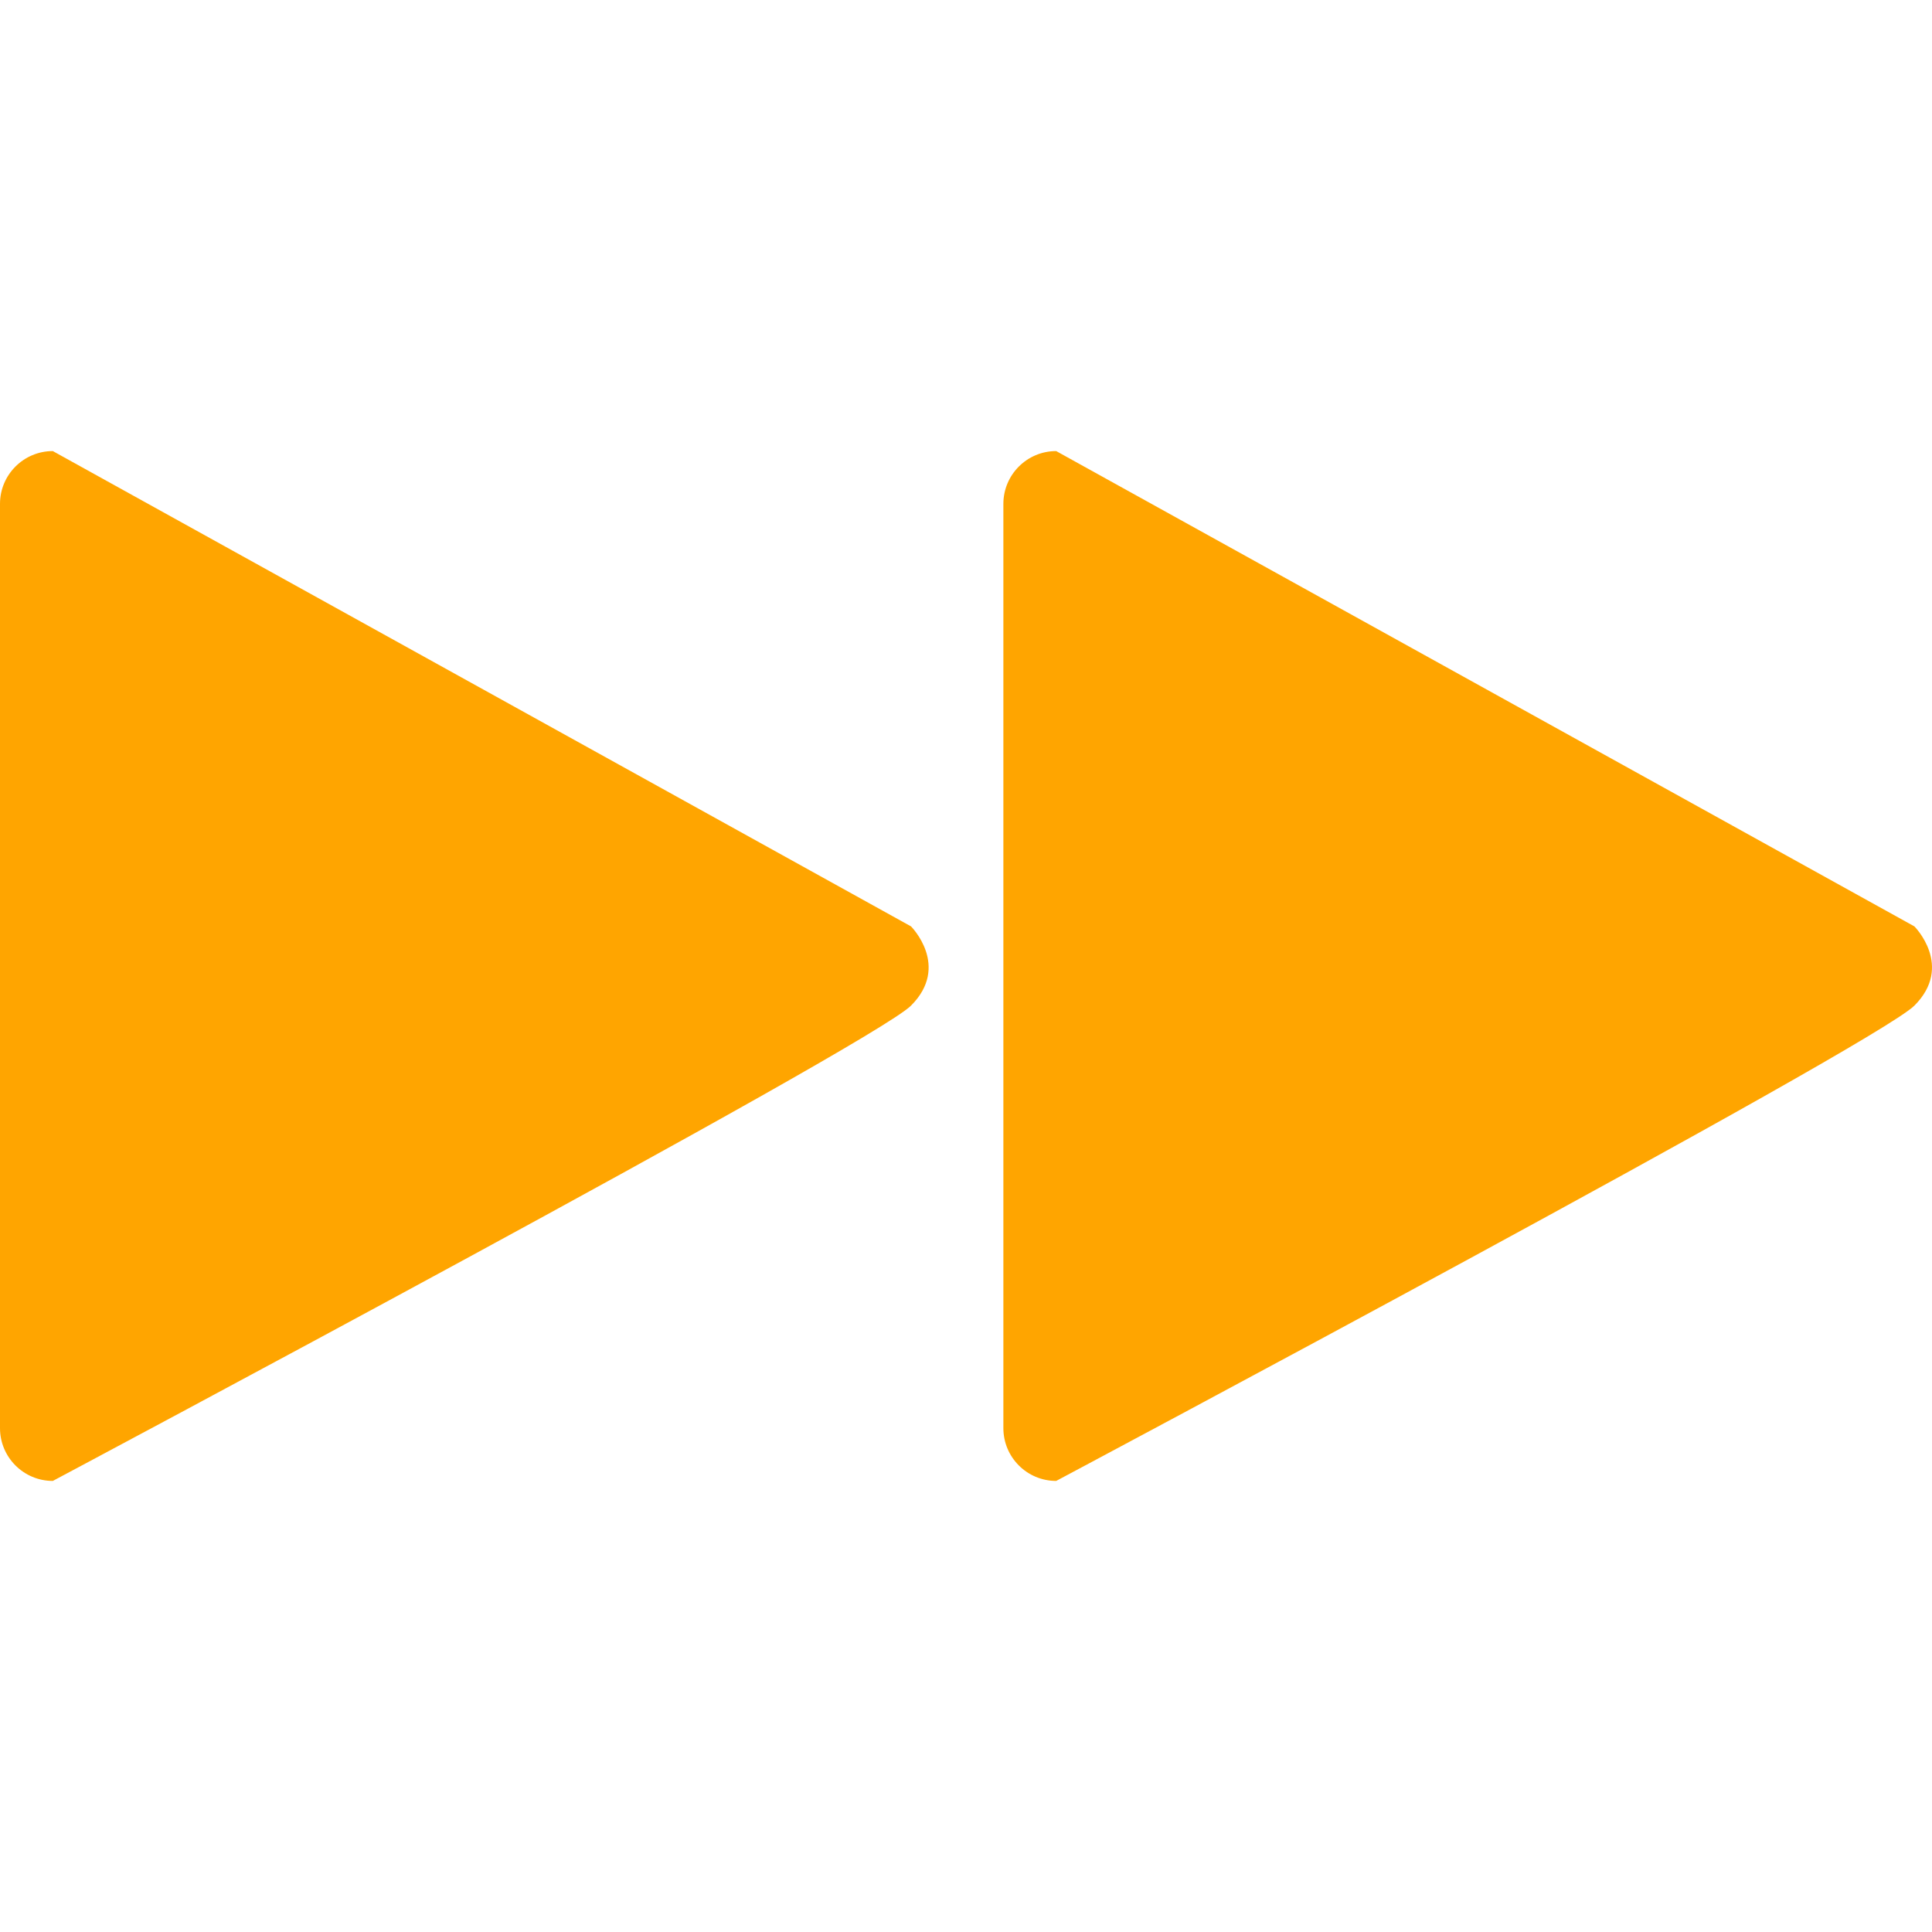
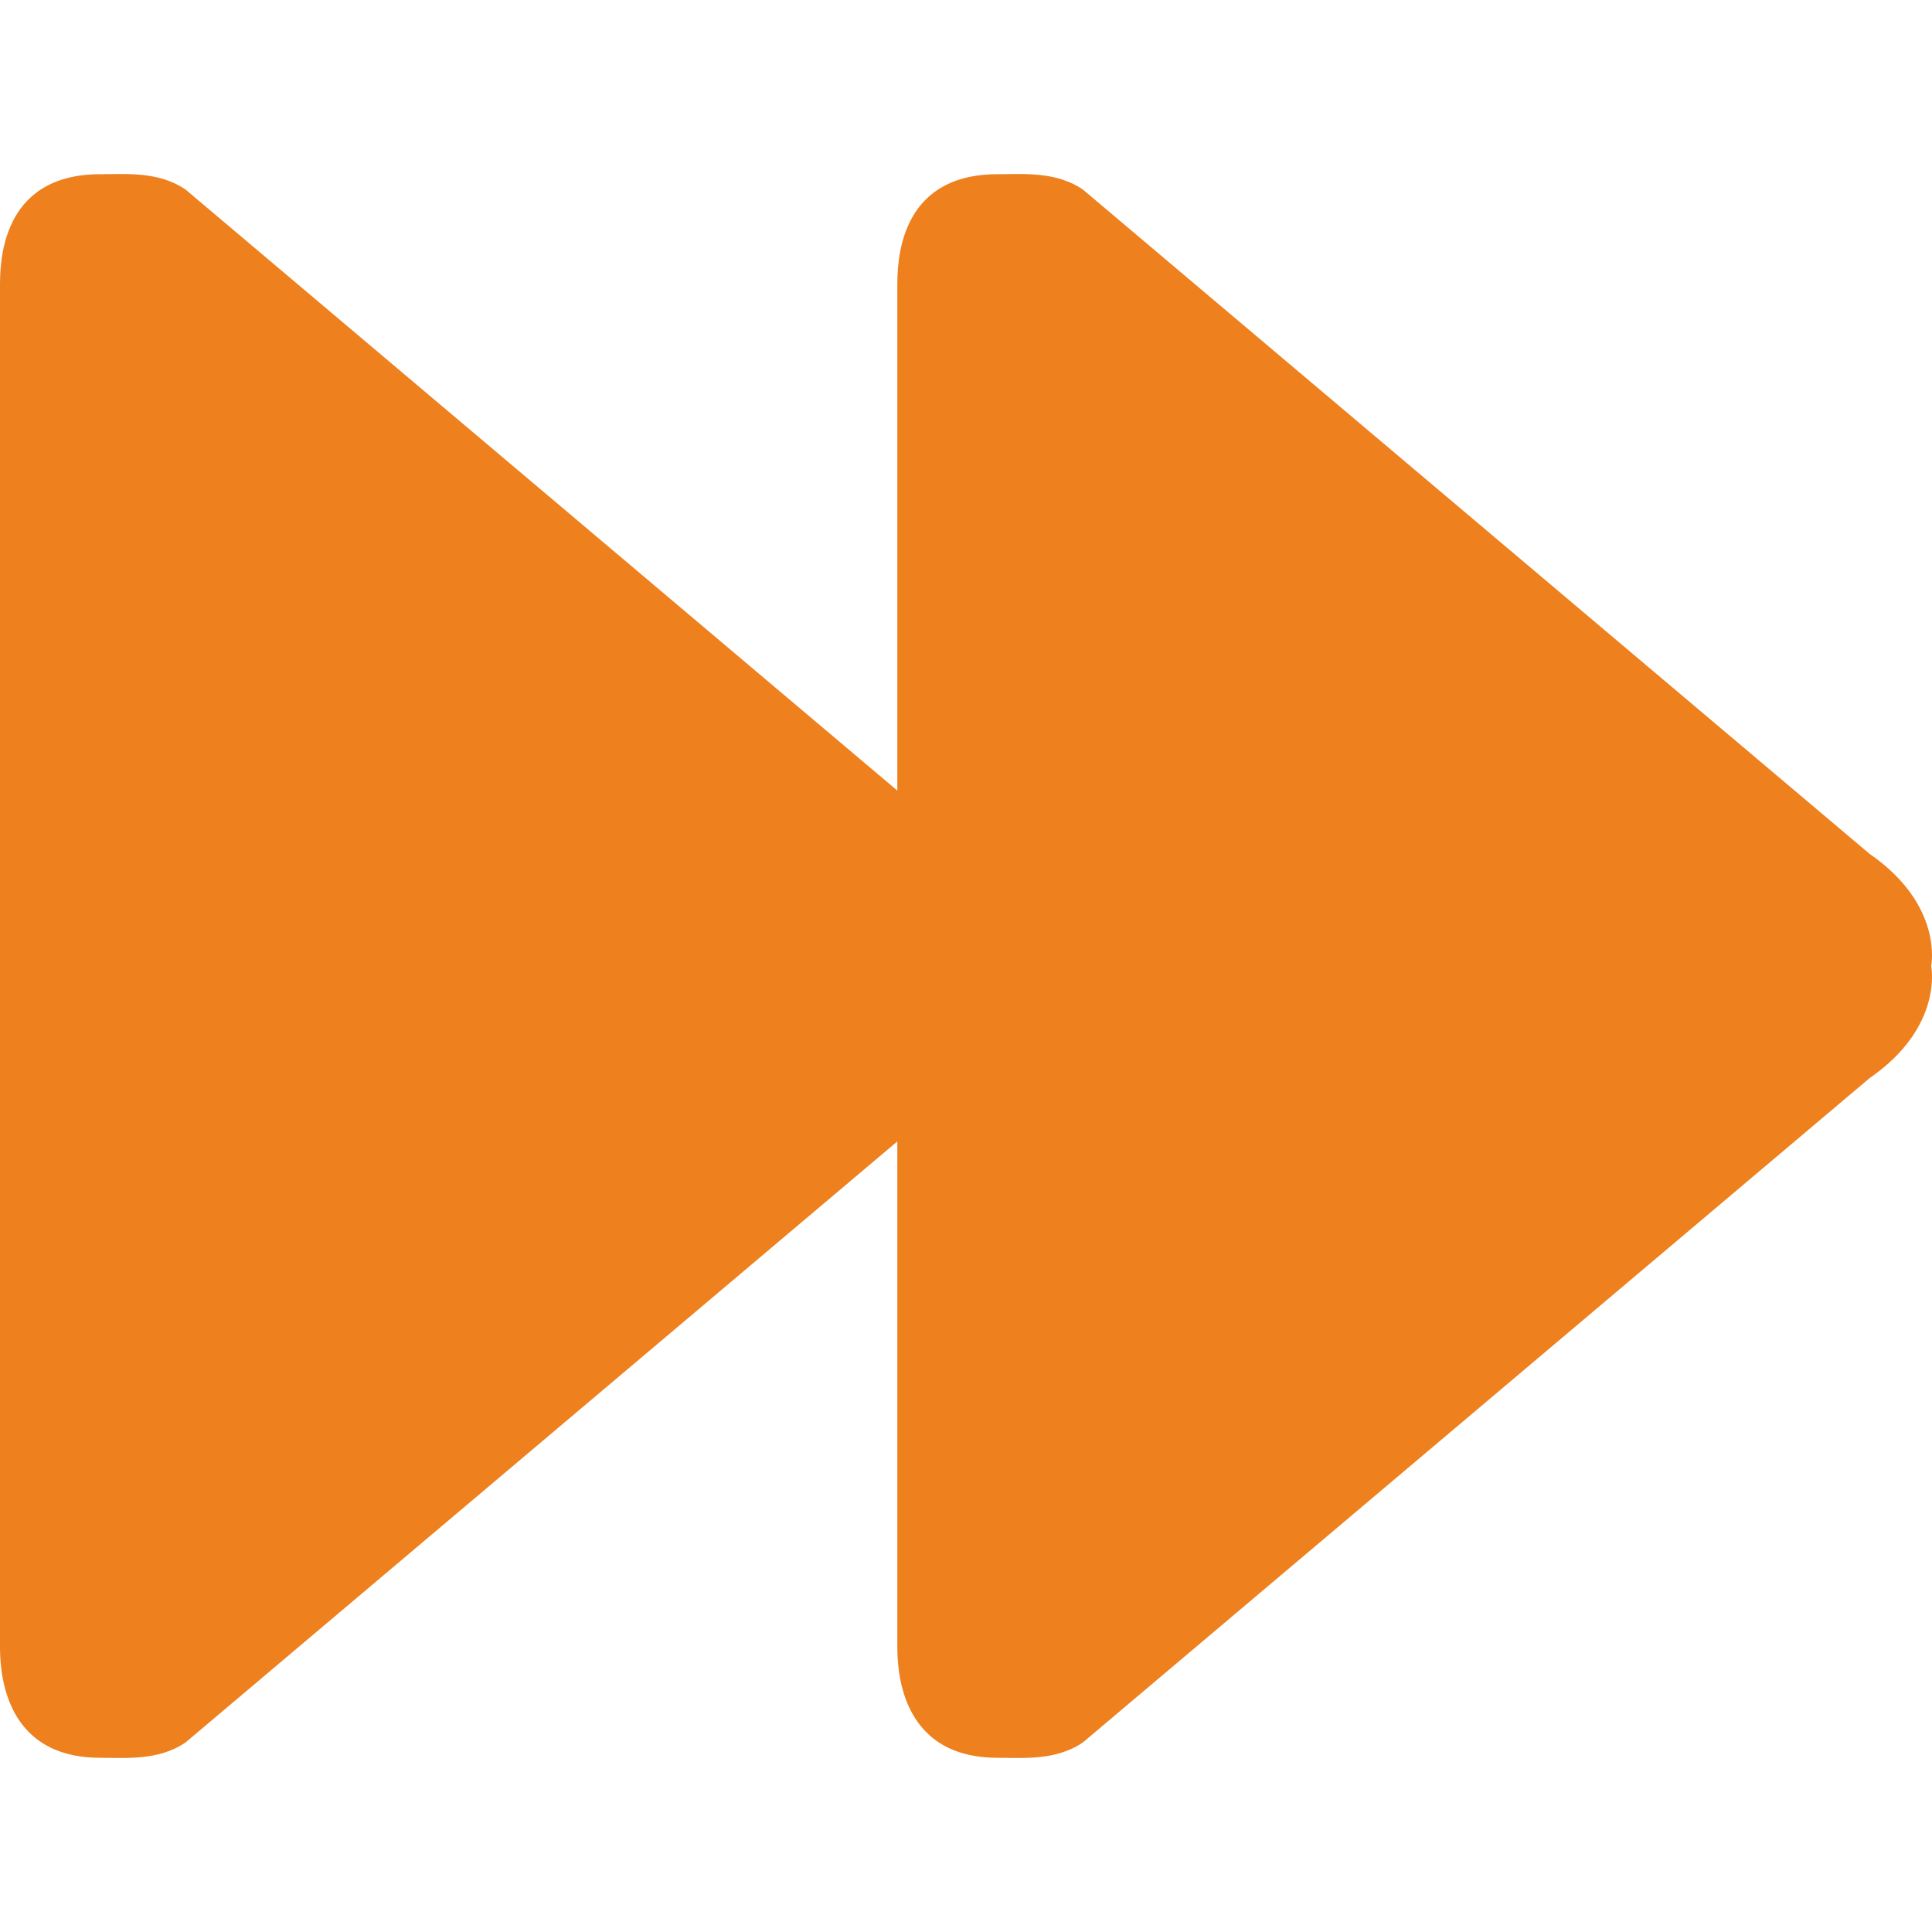
- <svg xmlns="http://www.w3.org/2000/svg" version="1.1" id="Capa_1" x="0px" y="0px" viewBox="0 0 491.857 491.857" style="enable-background:new 0 0 491.857 491.857;" xml:space="preserve" width="512px" height="512px">
-   <g>
-     <g>
-       <g>
-         <path d="M268.888,377.021c-7.426,0-13.445-6.019-13.445-13.445V128.281c0-7.425,6.019-13.445,13.445-13.445l218.487,121.01     c0,0,10.085,10.084,0,20.166C477.292,266.096,268.888,377.021,268.888,377.021z" fill="#ffa500" />
-         <path d="M13.447,377.021C6.02,377.021,0,371.002,0,363.575V128.281c0-7.425,6.02-13.445,13.447-13.445l218.487,121.01     c0,0,10.084,10.084,0,20.166C221.85,266.095,13.447,377.021,13.447,377.021z" fill="#ffa500" />
-       </g>
-     </g>
-     <g>
- 	</g>
-     <g>
- 	</g>
-     <g>
- 	</g>
-     <g>
- 	</g>
-     <g>
- 	</g>
-     <g>
- 	</g>
-     <g>
- 	</g>
-     <g>
- 	</g>
-     <g>
- 	</g>
-     <g>
- 	</g>
-     <g>
- 	</g>
-     <g>
- 	</g>
-     <g>
- 	</g>
-     <g>
- 	</g>
-     <g>
- 	</g>
+ <svg xmlns="http://www.w3.org/2000/svg" version="1.1" id="Capa_1" x="0px" y="0px" viewBox="0 0 250.488 250.488" style="enable-background:new 0 0 250.488 250.488;" xml:space="preserve" width="512px" height="512px">
+   <g id="Next_track_2">
+     <path style="fill-rule:evenodd;clip-rule:evenodd;" d="M242.381,110.693L140.415,24.591c-3.48-2.406-7.805-2.005-11.071-2.005   c-13.061,0-13.003,11.7-13.003,14.666v65.249l-92.265-77.91c-3.482-2.406-7.807-2.005-11.072-2.005   C-0.057,22.587,0,34.287,0,37.252v175.983c0,2.507-0.057,14.666,13.004,14.666c3.265,0,7.59,0.401,11.072-2.005l92.265-77.91   v65.249c0,2.507-0.058,14.666,13.003,14.666c3.266,0,7.591,0.401,11.071-2.005l101.966-86.101   c9.668-6.675,7.997-14.551,7.997-14.551S252.049,117.367,242.381,110.693z" fill="#ee801e" />
  </g>
  <g>
</g>
  <g>
</g>
  <g>
</g>
  <g>
</g>
  <g>
</g>
  <g>
</g>
  <g>
</g>
  <g>
</g>
  <g>
</g>
  <g>
</g>
  <g>
</g>
  <g>
</g>
  <g>
</g>
  <g>
</g>
  <g>
</g>
</svg>
